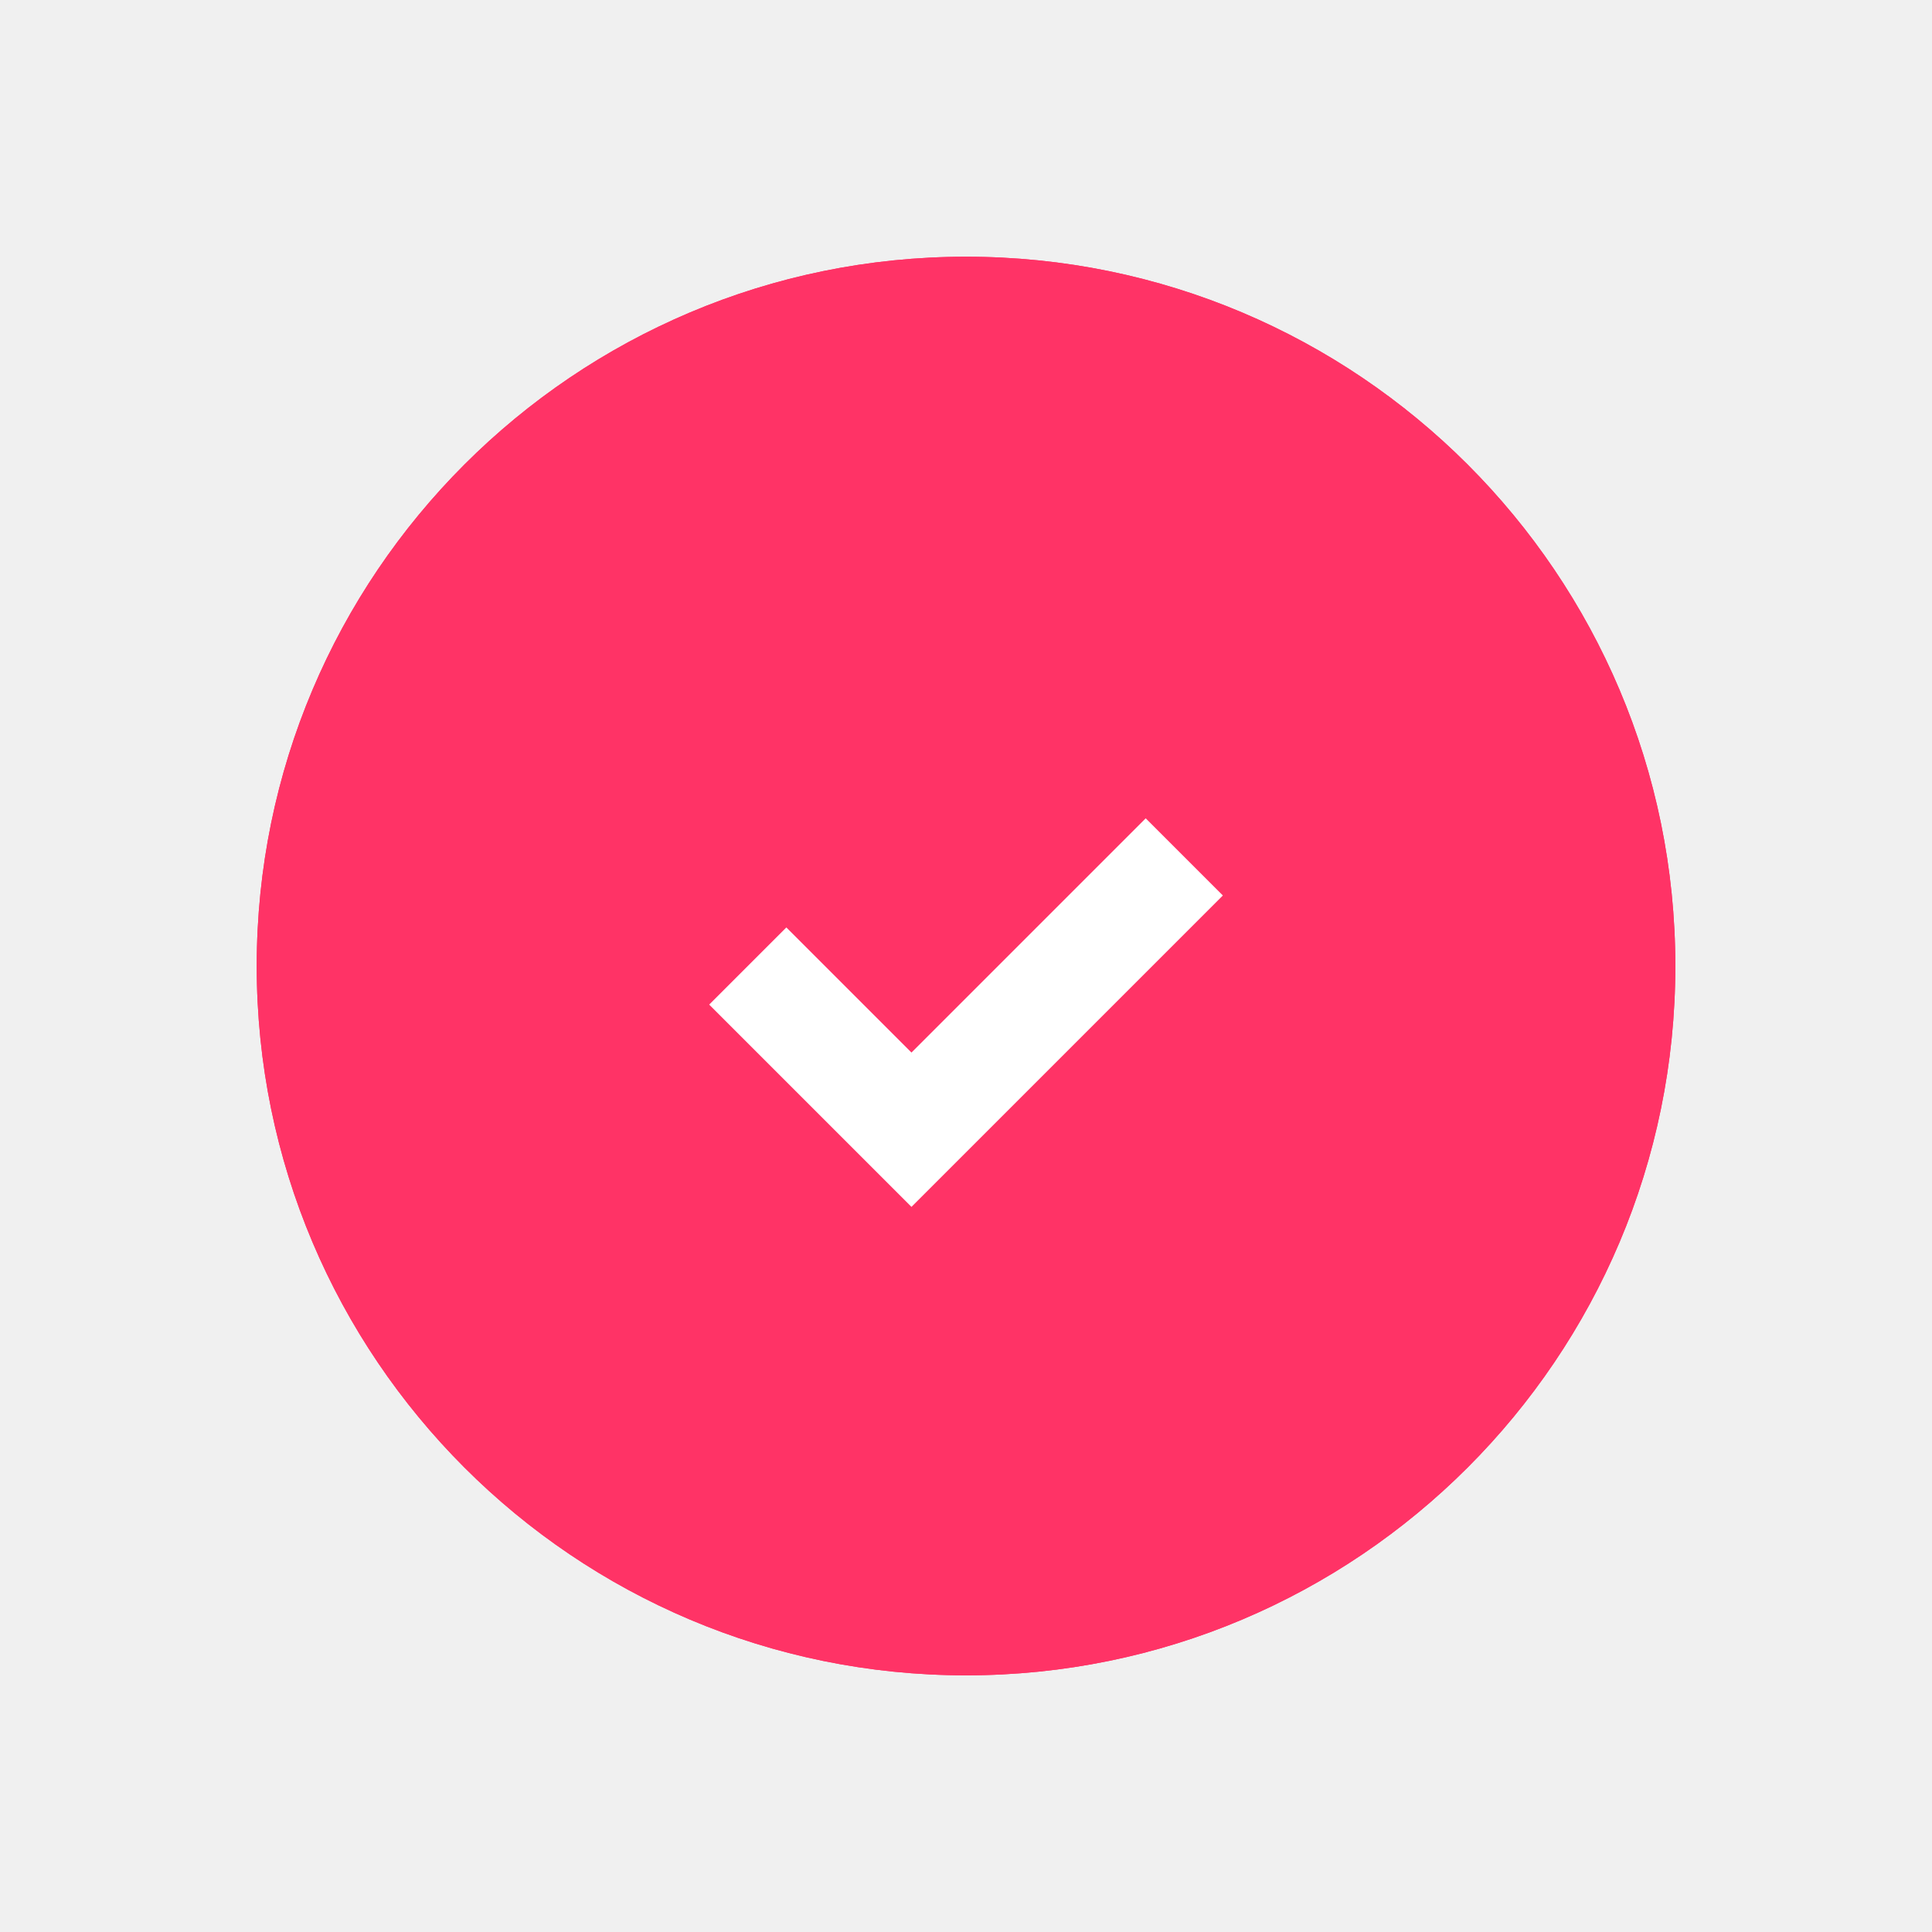
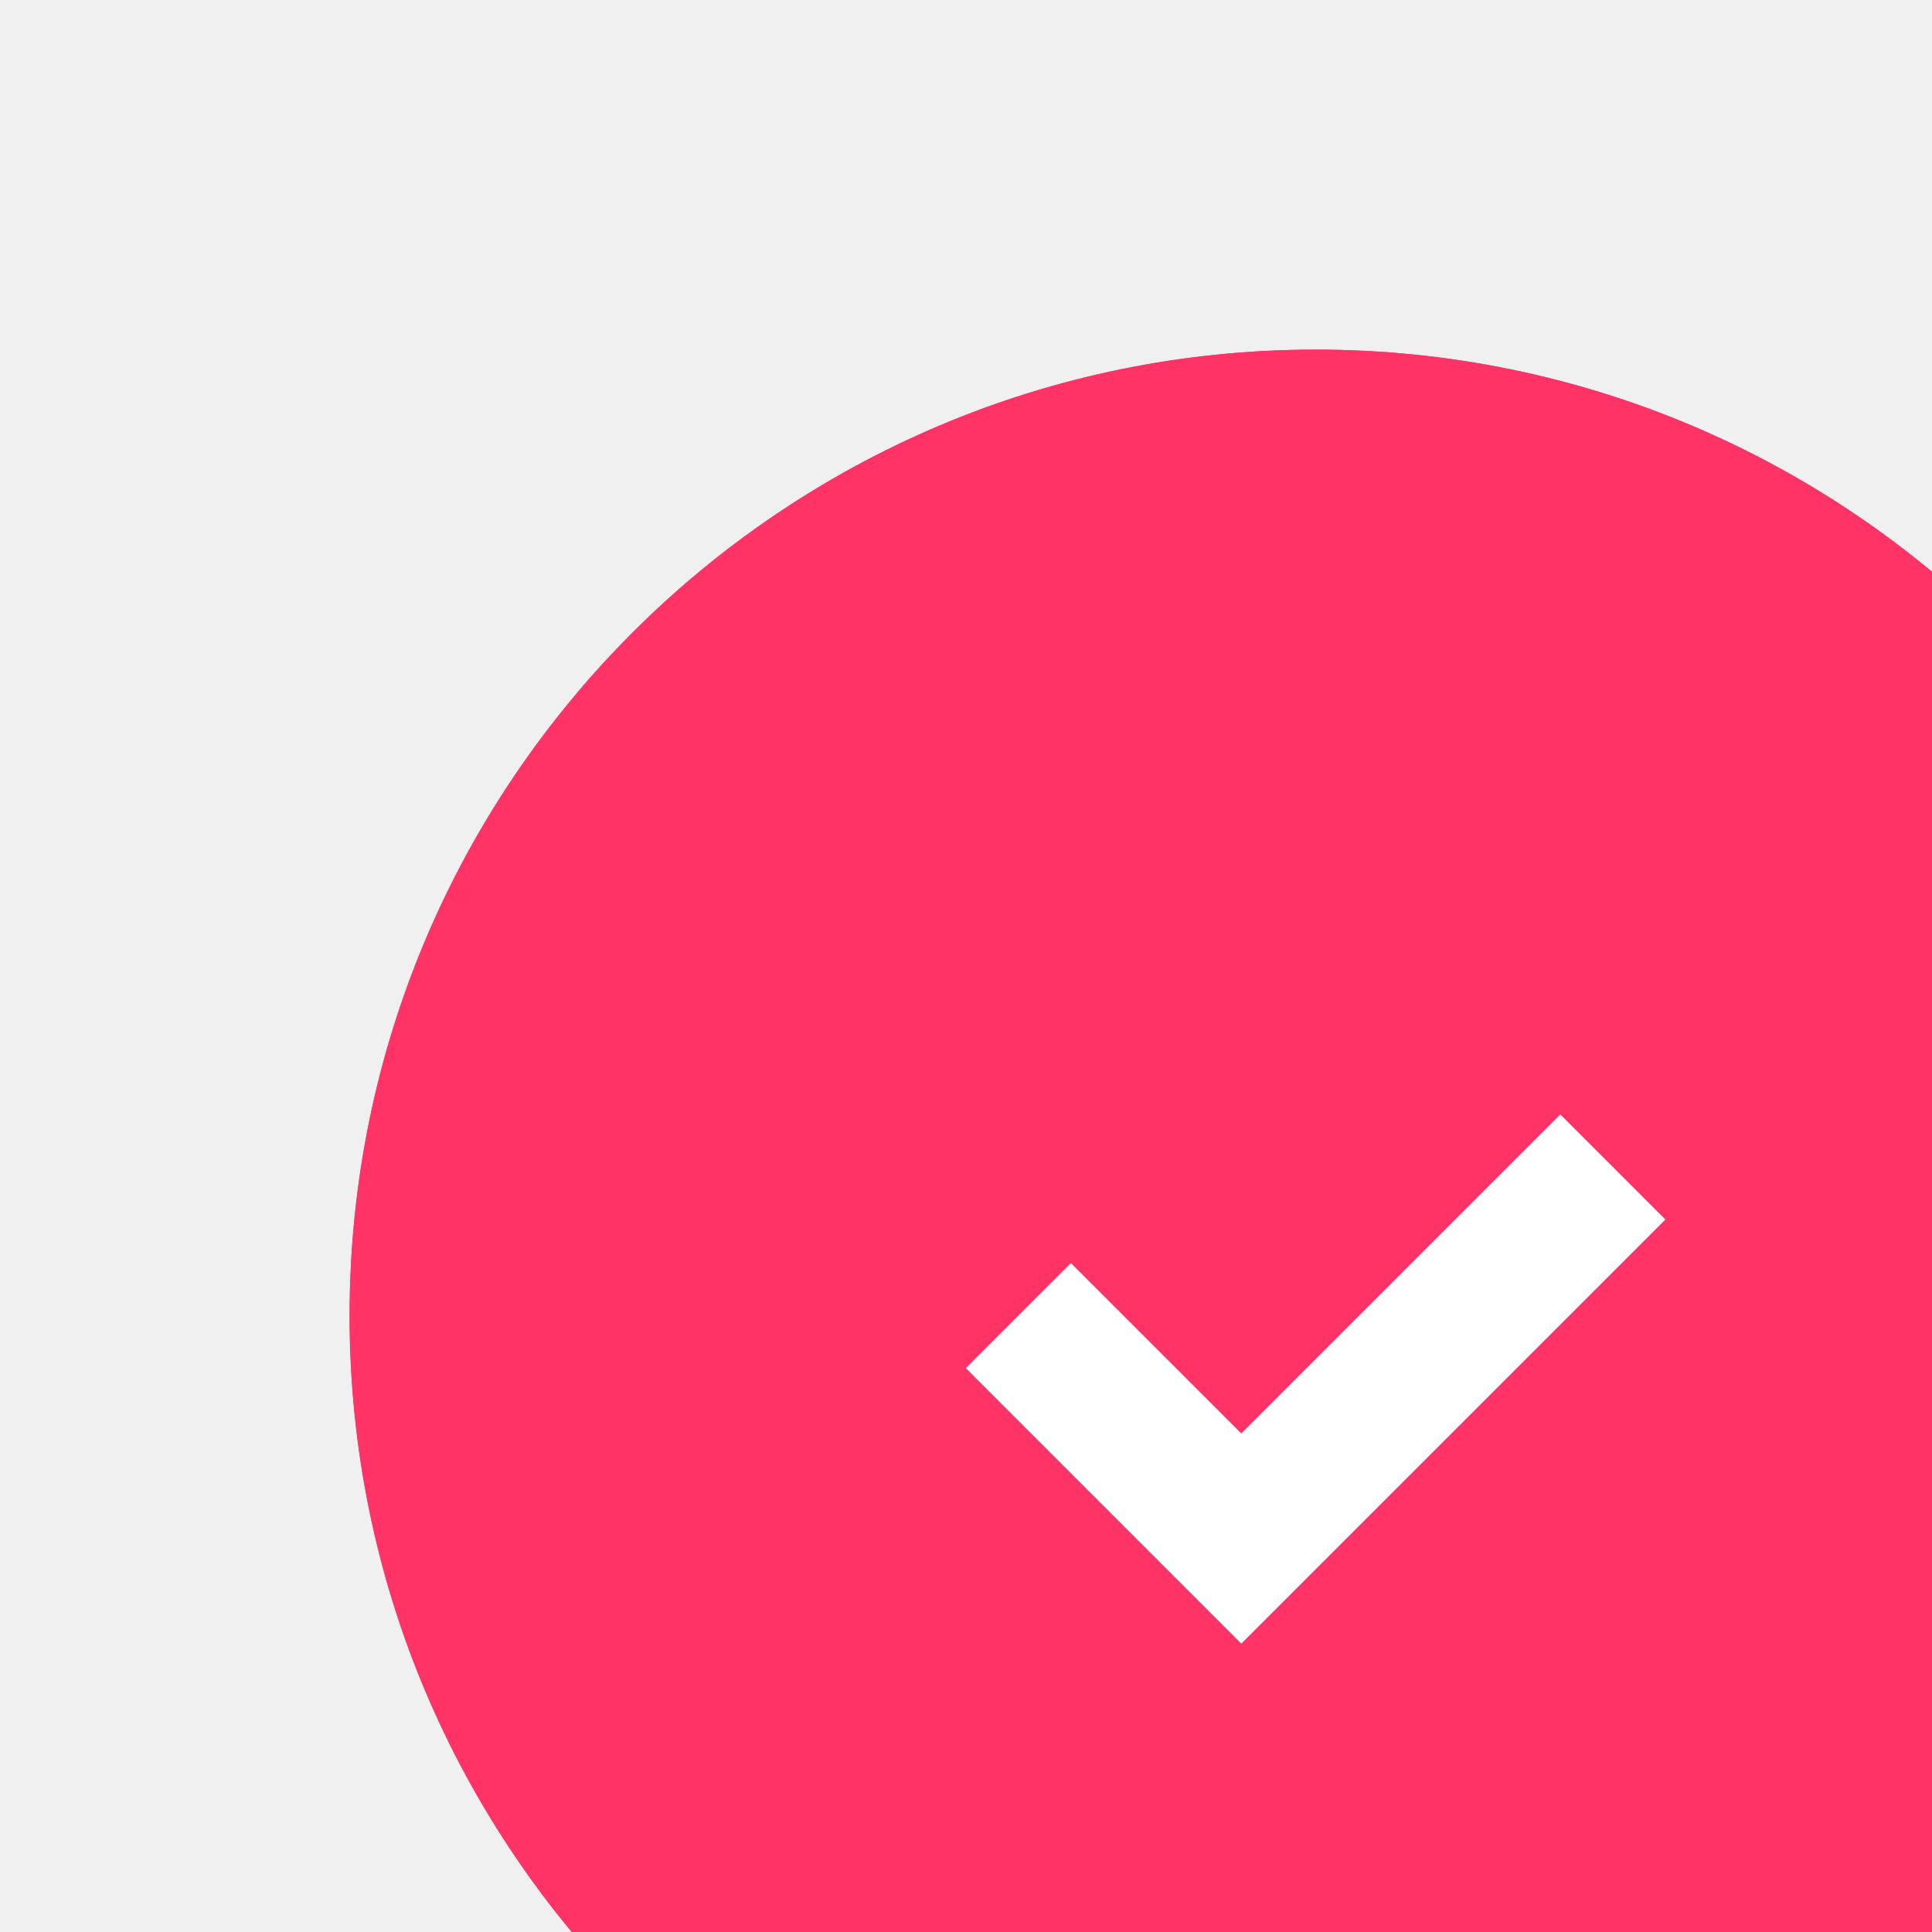
- <svg xmlns="http://www.w3.org/2000/svg" xmlns:xlink="http://www.w3.org/1999/xlink" version="1.1" height="35.409" width="35.409">
+ <svg xmlns="http://www.w3.org/2000/svg" xmlns:xlink="http://www.w3.org/1999/xlink" version="1.1" height="26" width="26">
  <defs>
    <ellipse id="task-icon-customer-validated-ellipse-0" opacity="1" rx="13" ry="13" cx="17.705" cy="17.705" />
    <mask id="mask-1" maskUnits="userSpaceOnUse" maskContentUnits="userSpaceOnUse">
      <rect opacity="1" x="0" y="0" width="35.409" height="35.409" fill="black" />
      <use xlink:href="#task-icon-customer-validated-ellipse-0" fill="white" />
    </mask>
    <path id="task-icon-customer-validated-path-2" opacity="1" fill-rule="evenodd" d="M21.705,15.705 L16.705,20.705 L13.705,17.705 " />
  </defs>
  <g opacity="1">
    <g opacity="1">
      <use xlink:href="#task-icon-customer-validated-ellipse-0" fill="rgb(255,51,102)" fill-opacity="1" />
      <use xlink:href="#task-icon-customer-validated-ellipse-0" fill-opacity="0" stroke="rgb(255,51,102)" stroke-opacity="1" stroke-width="6" stroke-linecap="butt" stroke-linejoin="miter" mask="url(#mask-1)" />
    </g>
    <g opacity="1">
      <use xlink:href="#task-icon-customer-validated-path-2" fill-opacity="0" stroke="rgb(255,255,255)" stroke-opacity="1" stroke-width="2" stroke-linecap="butt" stroke-linejoin="miter" />
    </g>
  </g>
</svg>
